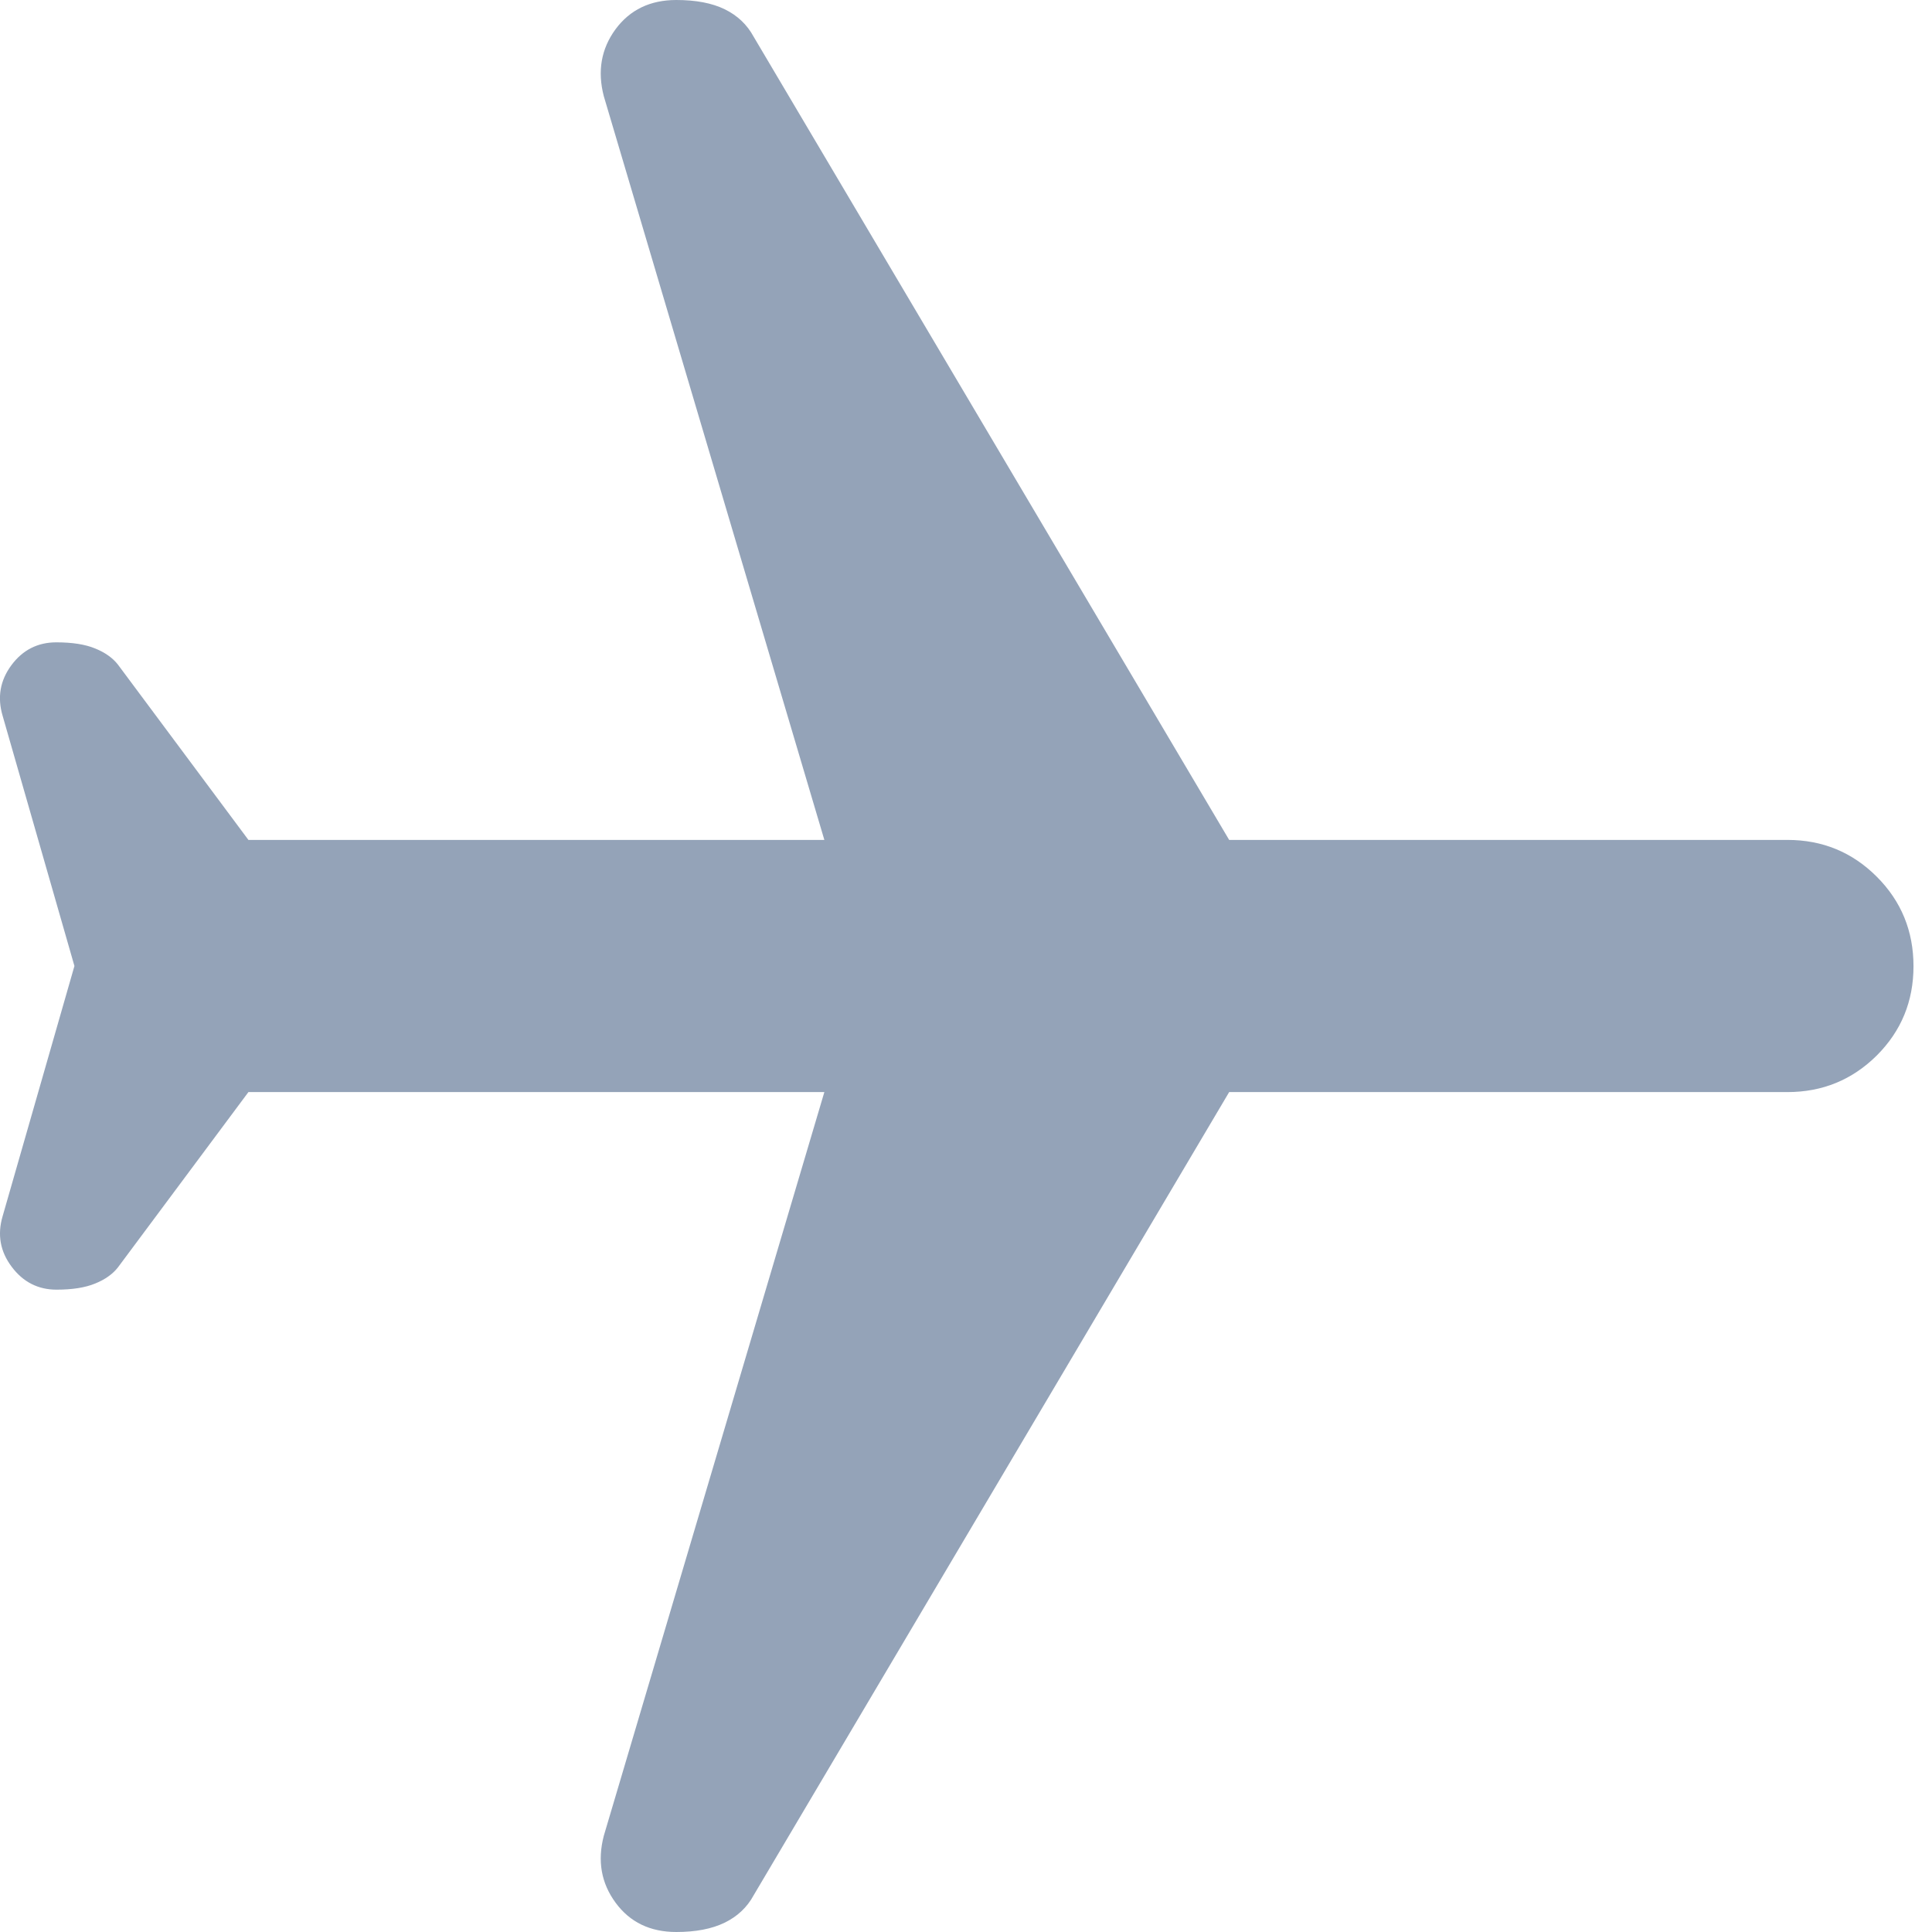
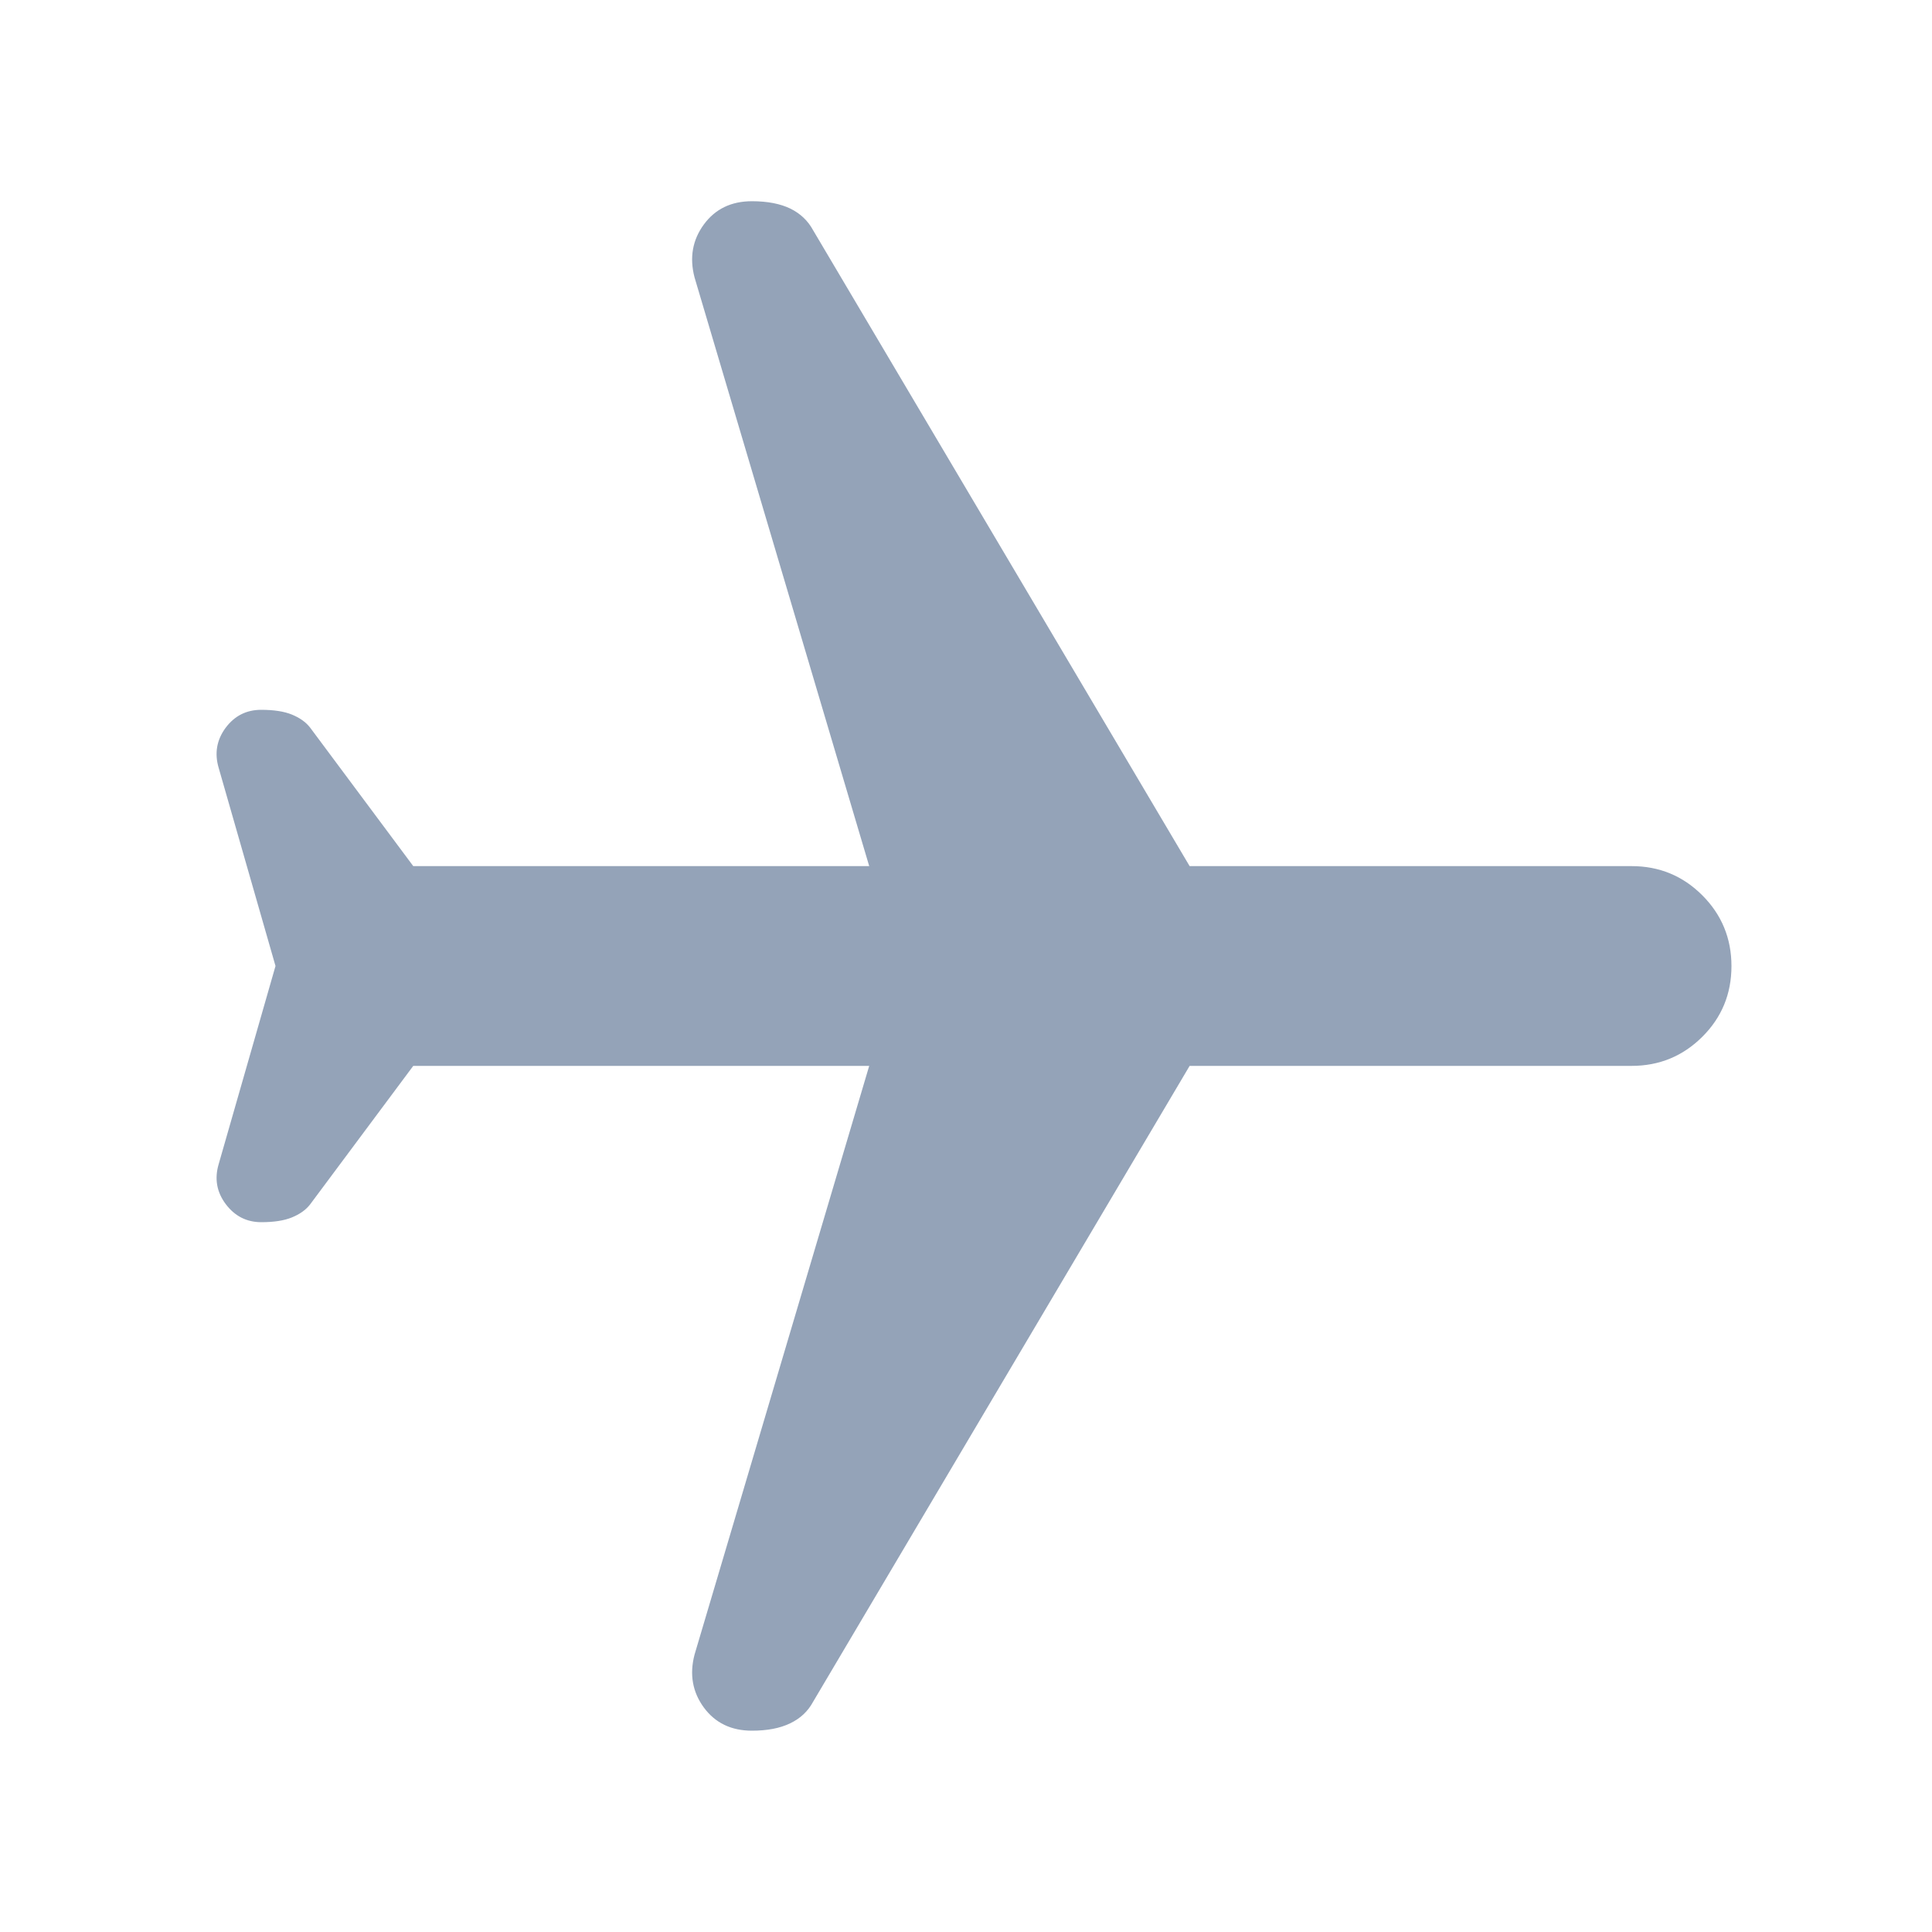
- <svg xmlns="http://www.w3.org/2000/svg" width="19" height="19" viewBox="0 0 19 19" fill="none">
-   <path d="M0.732 9.5L0.026 7.04C-0.028 6.858 0.001 6.692 0.112 6.542C0.223 6.392 0.371 6.317 0.554 6.317C0.711 6.317 0.838 6.337 0.935 6.377C1.032 6.416 1.107 6.469 1.159 6.535L2.443 8.26L8.107 8.26L5.938 0.946C5.874 0.7 5.912 0.481 6.053 0.288C6.195 0.096 6.394 -5.43098e-07 6.651 -5.3187e-07C6.843 -5.23449e-07 7.002 0.03 7.127 0.091C7.252 0.152 7.347 0.242 7.411 0.36L12.088 8.26L17.578 8.26C17.922 8.26 18.215 8.38 18.457 8.622C18.698 8.863 18.818 9.157 18.818 9.502C18.818 9.847 18.698 10.139 18.457 10.38C18.215 10.62 17.922 10.74 17.578 10.74L12.088 10.74L7.411 18.64C7.347 18.758 7.251 18.848 7.125 18.909C6.999 18.97 6.841 19 6.651 19C6.394 19 6.195 18.904 6.054 18.712C5.912 18.519 5.874 18.3 5.938 18.054L8.107 10.74L2.443 10.74L1.159 12.465C1.107 12.531 1.032 12.584 0.935 12.623C0.838 12.663 0.712 12.683 0.556 12.683C0.375 12.683 0.227 12.608 0.115 12.458C0.002 12.308 -0.028 12.142 0.026 11.96L0.732 9.5Z" fill="#94A3B8" />
+ <svg xmlns="http://www.w3.org/2000/svg" width="20" height="20" viewBox="0 0 20 20" fill="none">
+   <mask id="mask0_2116_6710" style="mask-type:alpha" maskUnits="userSpaceOnUse" x="0" y="0" width="20" height="20">
+     <rect x="20" y="8.74228e-07" width="20" height="20" transform="rotate(90 20 8.74228e-07)" fill="#D9D9D9" />
+   </mask>
+   <g mask="url(#mask0_2116_6710)">
+     <path d="M2.852 10L2.264 7.95C2.219 7.799 2.243 7.66 2.335 7.535C2.428 7.41 2.551 7.348 2.704 7.348C2.834 7.348 2.94 7.364 3.021 7.397C3.102 7.43 3.164 7.474 3.208 7.529L4.278 8.966L8.998 8.966L7.19 2.872C7.136 2.667 7.169 2.484 7.286 2.324C7.404 2.163 7.57 2.083 7.784 2.083C7.945 2.083 8.077 2.109 8.181 2.159C8.285 2.21 8.364 2.285 8.417 2.383L12.315 8.966L16.89 8.966C17.177 8.966 17.421 9.067 17.622 9.268C17.823 9.469 17.924 9.714 17.924 10.001C17.924 10.289 17.823 10.533 17.622 10.733C17.421 10.933 17.177 11.034 16.89 11.034L12.315 11.034L8.417 17.617C8.364 17.715 8.285 17.79 8.179 17.84C8.074 17.891 7.942 17.916 7.784 17.916C7.57 17.916 7.404 17.836 7.286 17.676C7.169 17.516 7.136 17.333 7.19 17.128L8.998 11.034L4.278 11.034L3.208 12.471C3.164 12.526 3.102 12.57 3.021 12.603C2.94 12.636 2.835 12.652 2.705 12.652C2.554 12.652 2.431 12.59 2.337 12.465C2.243 12.34 2.219 12.201 2.264 12.05L2.852 10Z" fill="#94A3B8" />
+   </g>
</svg>
